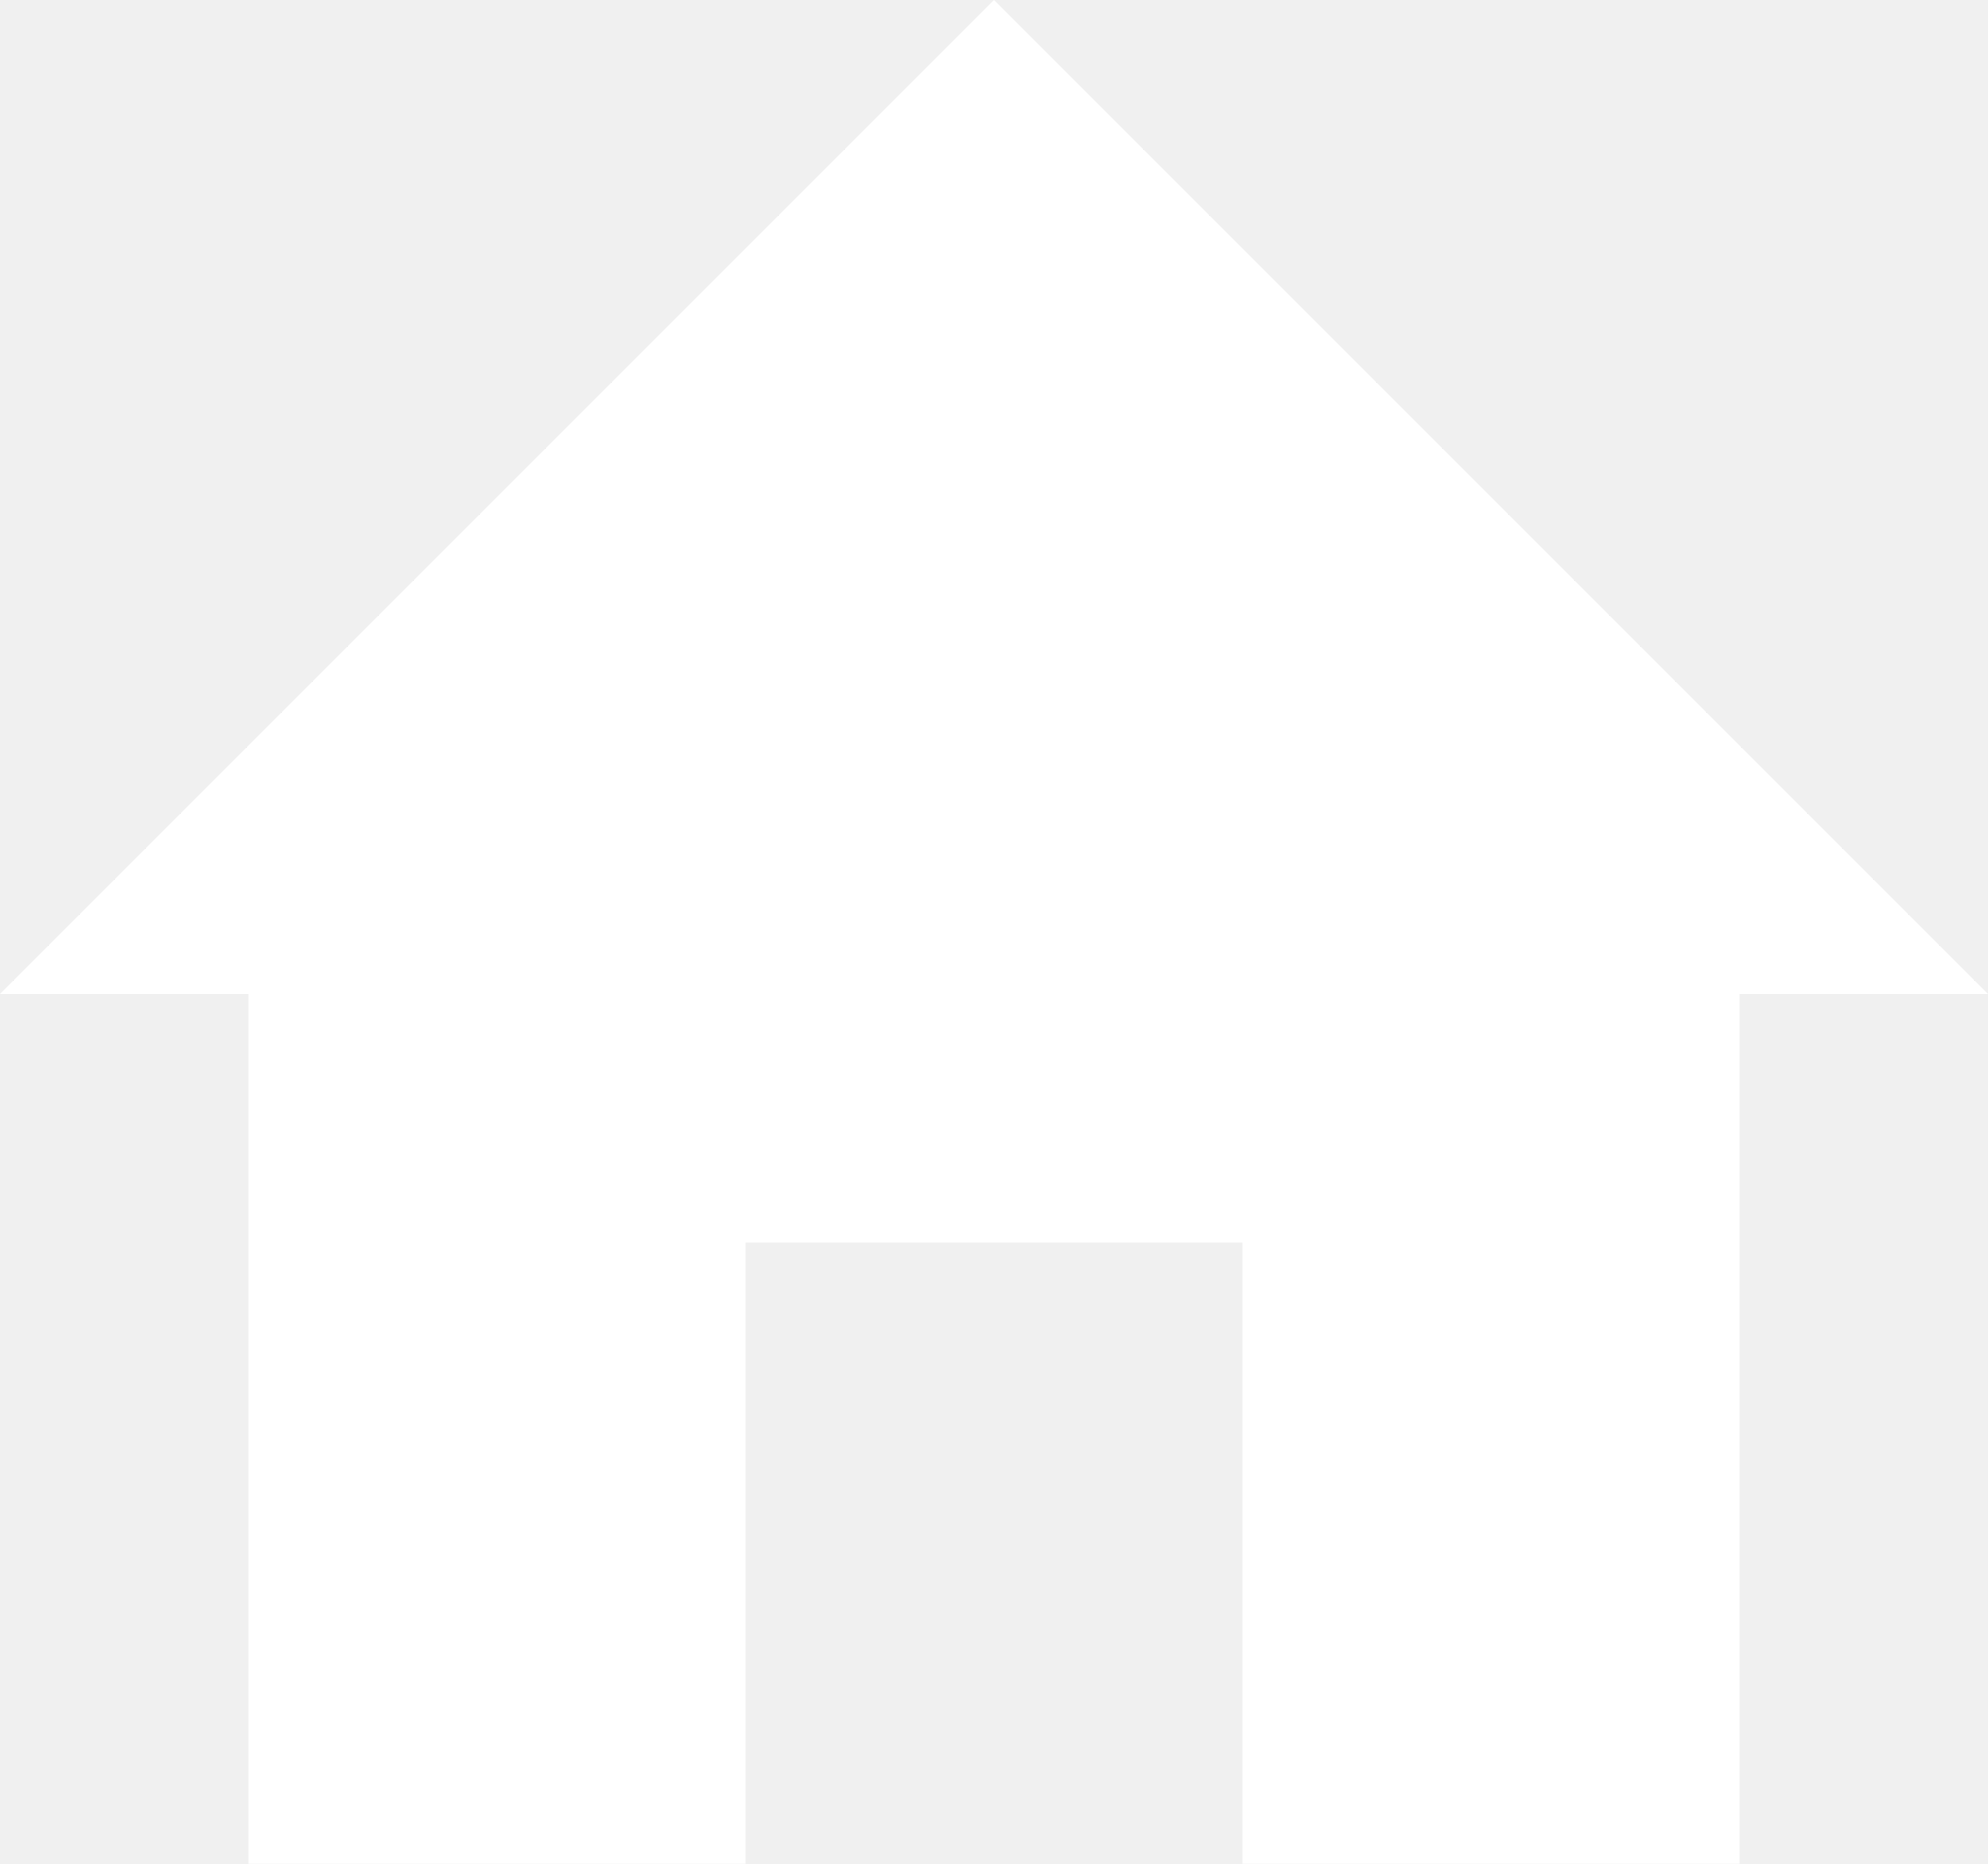
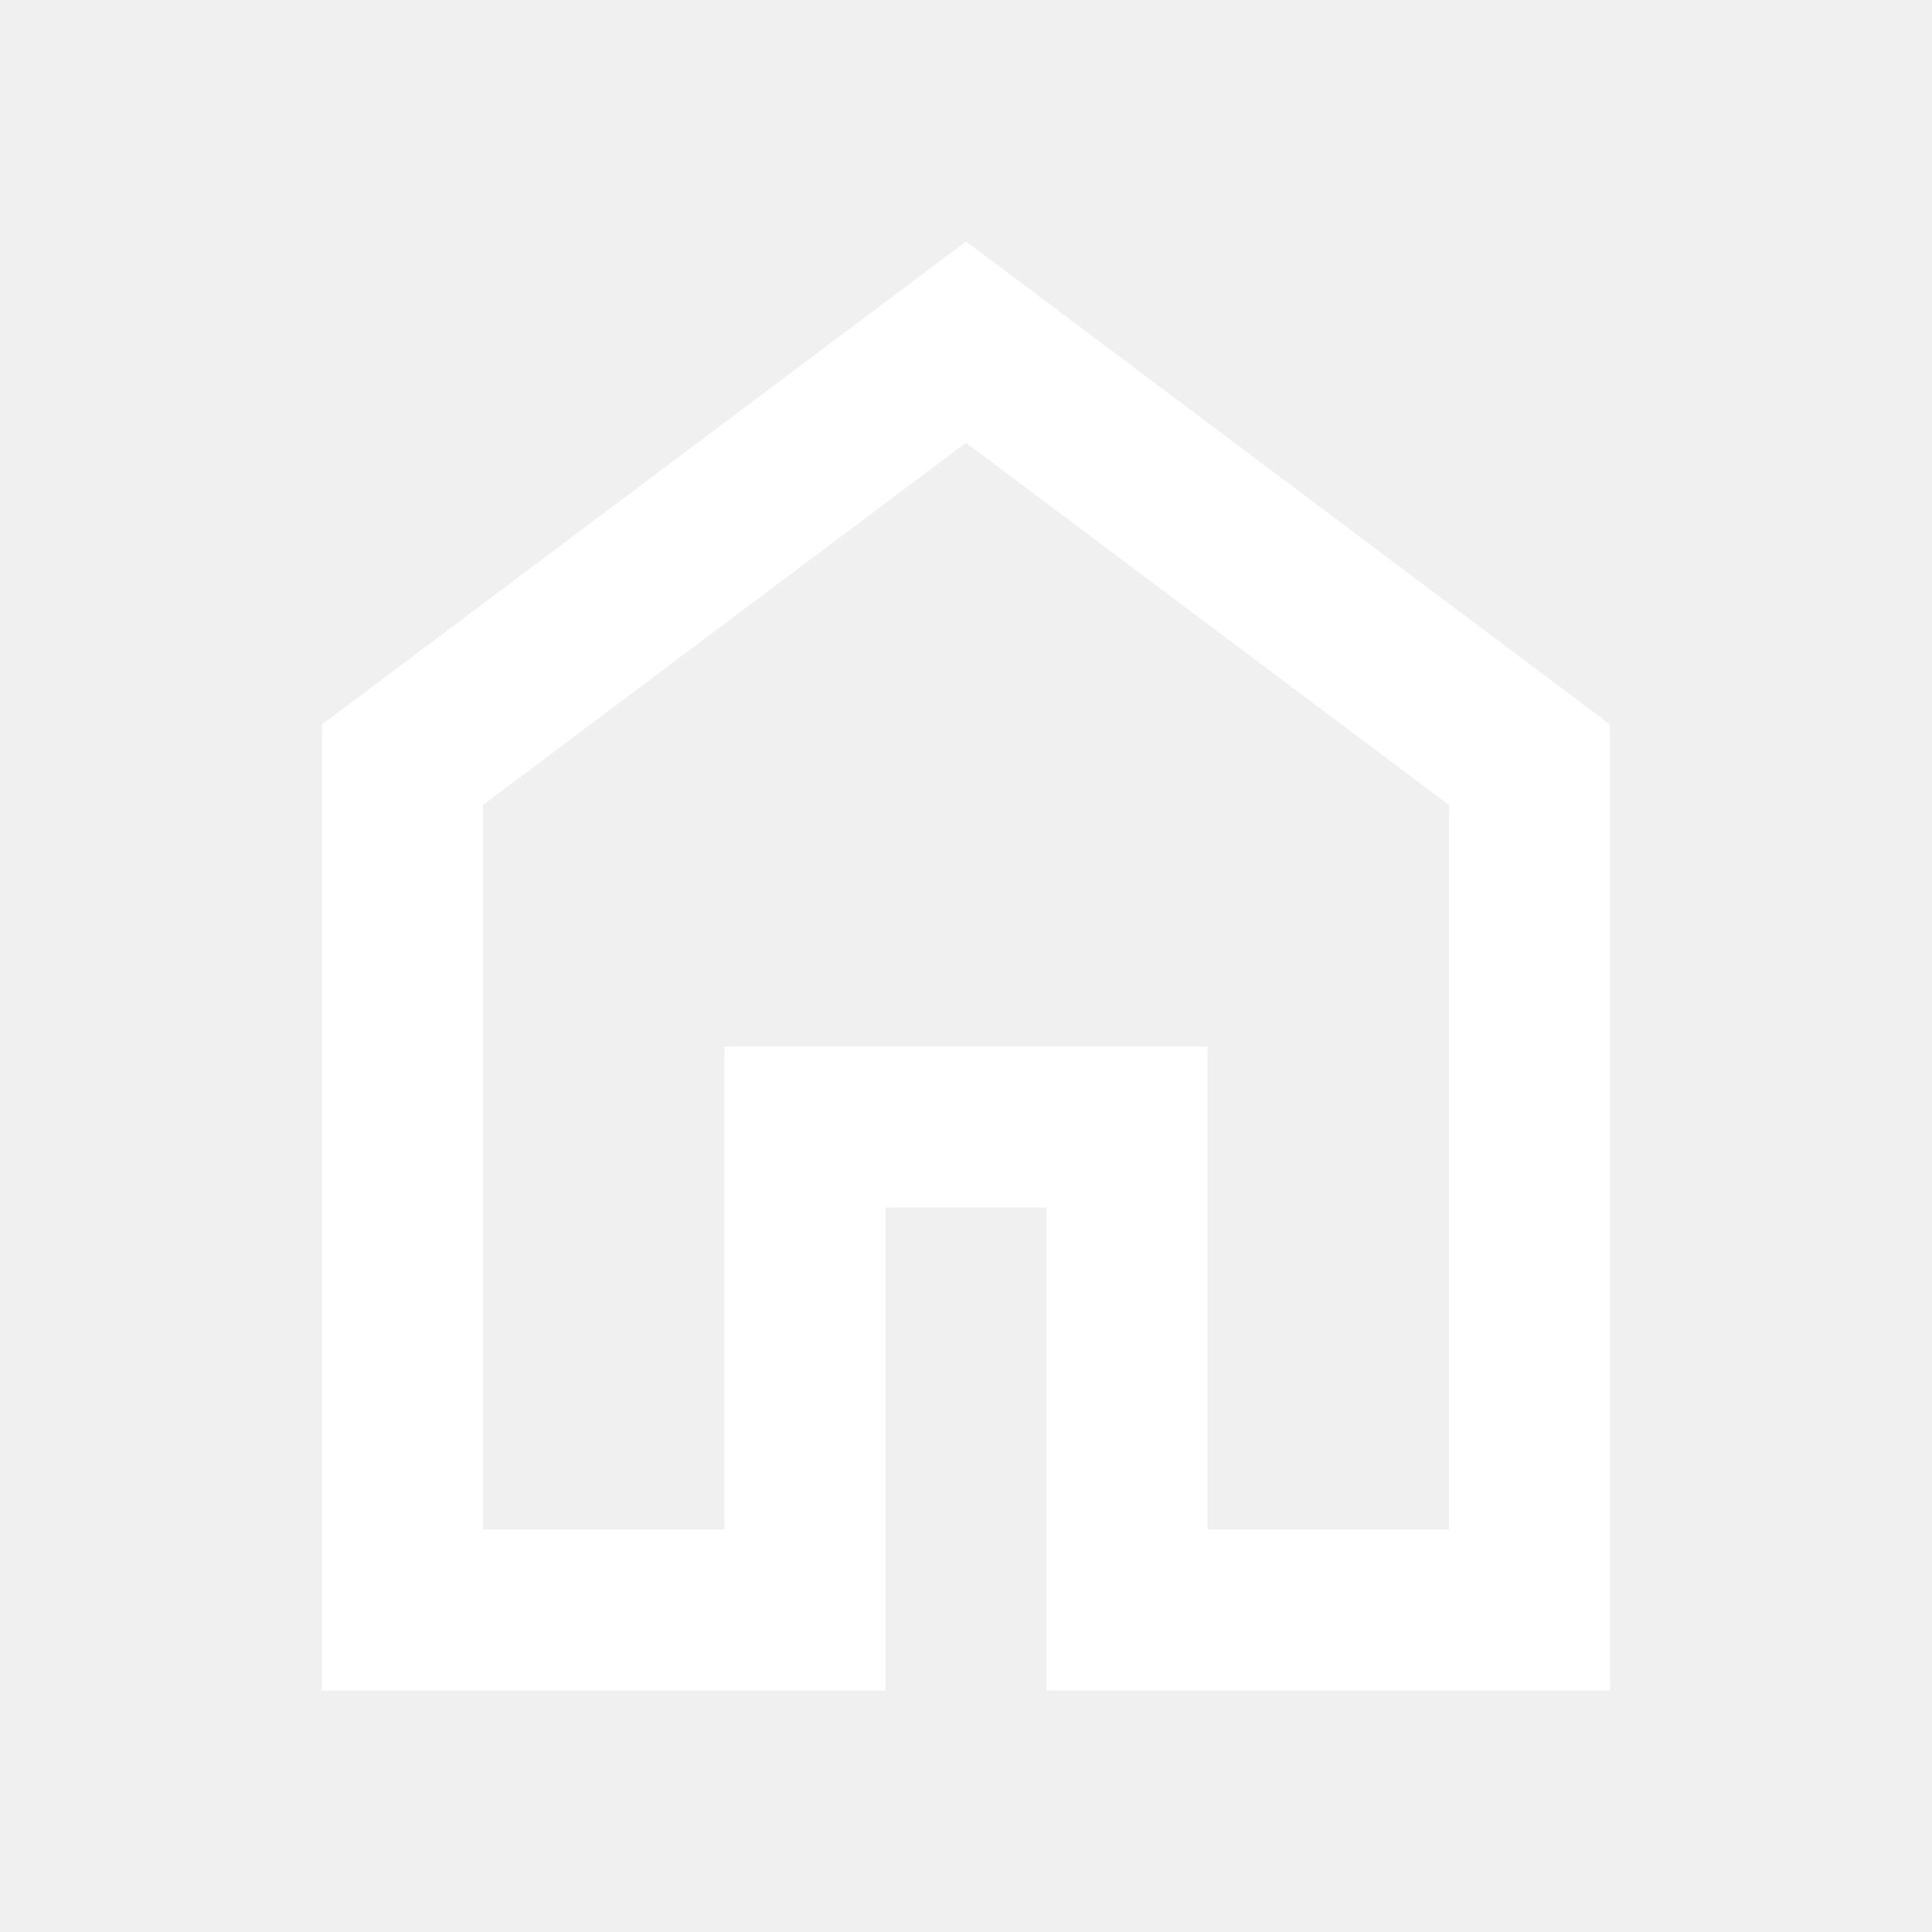
- <svg xmlns="http://www.w3.org/2000/svg" id="home" viewBox="0 0 32 30">
-   <defs>
-     <style>.cls-1{fill:#fff;}</style>
-   </defs>
-   <path class="cls-1" d="M16,0,32,16H28V30H20V20H12V30H4V16H0Z" />
+ <svg xmlns="http://www.w3.org/2000/svg" width="24" height="24" viewBox="0 0 24 24" fill="none">
+   <mask id="mask0_9720_1910" style="mask-type:alpha" maskUnits="userSpaceOnUse" x="0" y="0" width="24" height="24">
+     <rect width="24" height="24" fill="#D9D9D9" />
+   </mask>
+   <g mask="url(#mask0_9720_1910)">
+     <path d="M6 19H9V13H15V19H18V10L12 5.5L6 10V19ZM4 21V9L12 3L20 9V21H13V15H11V21H4Z" fill="white" />
+   </g>
</svg>
